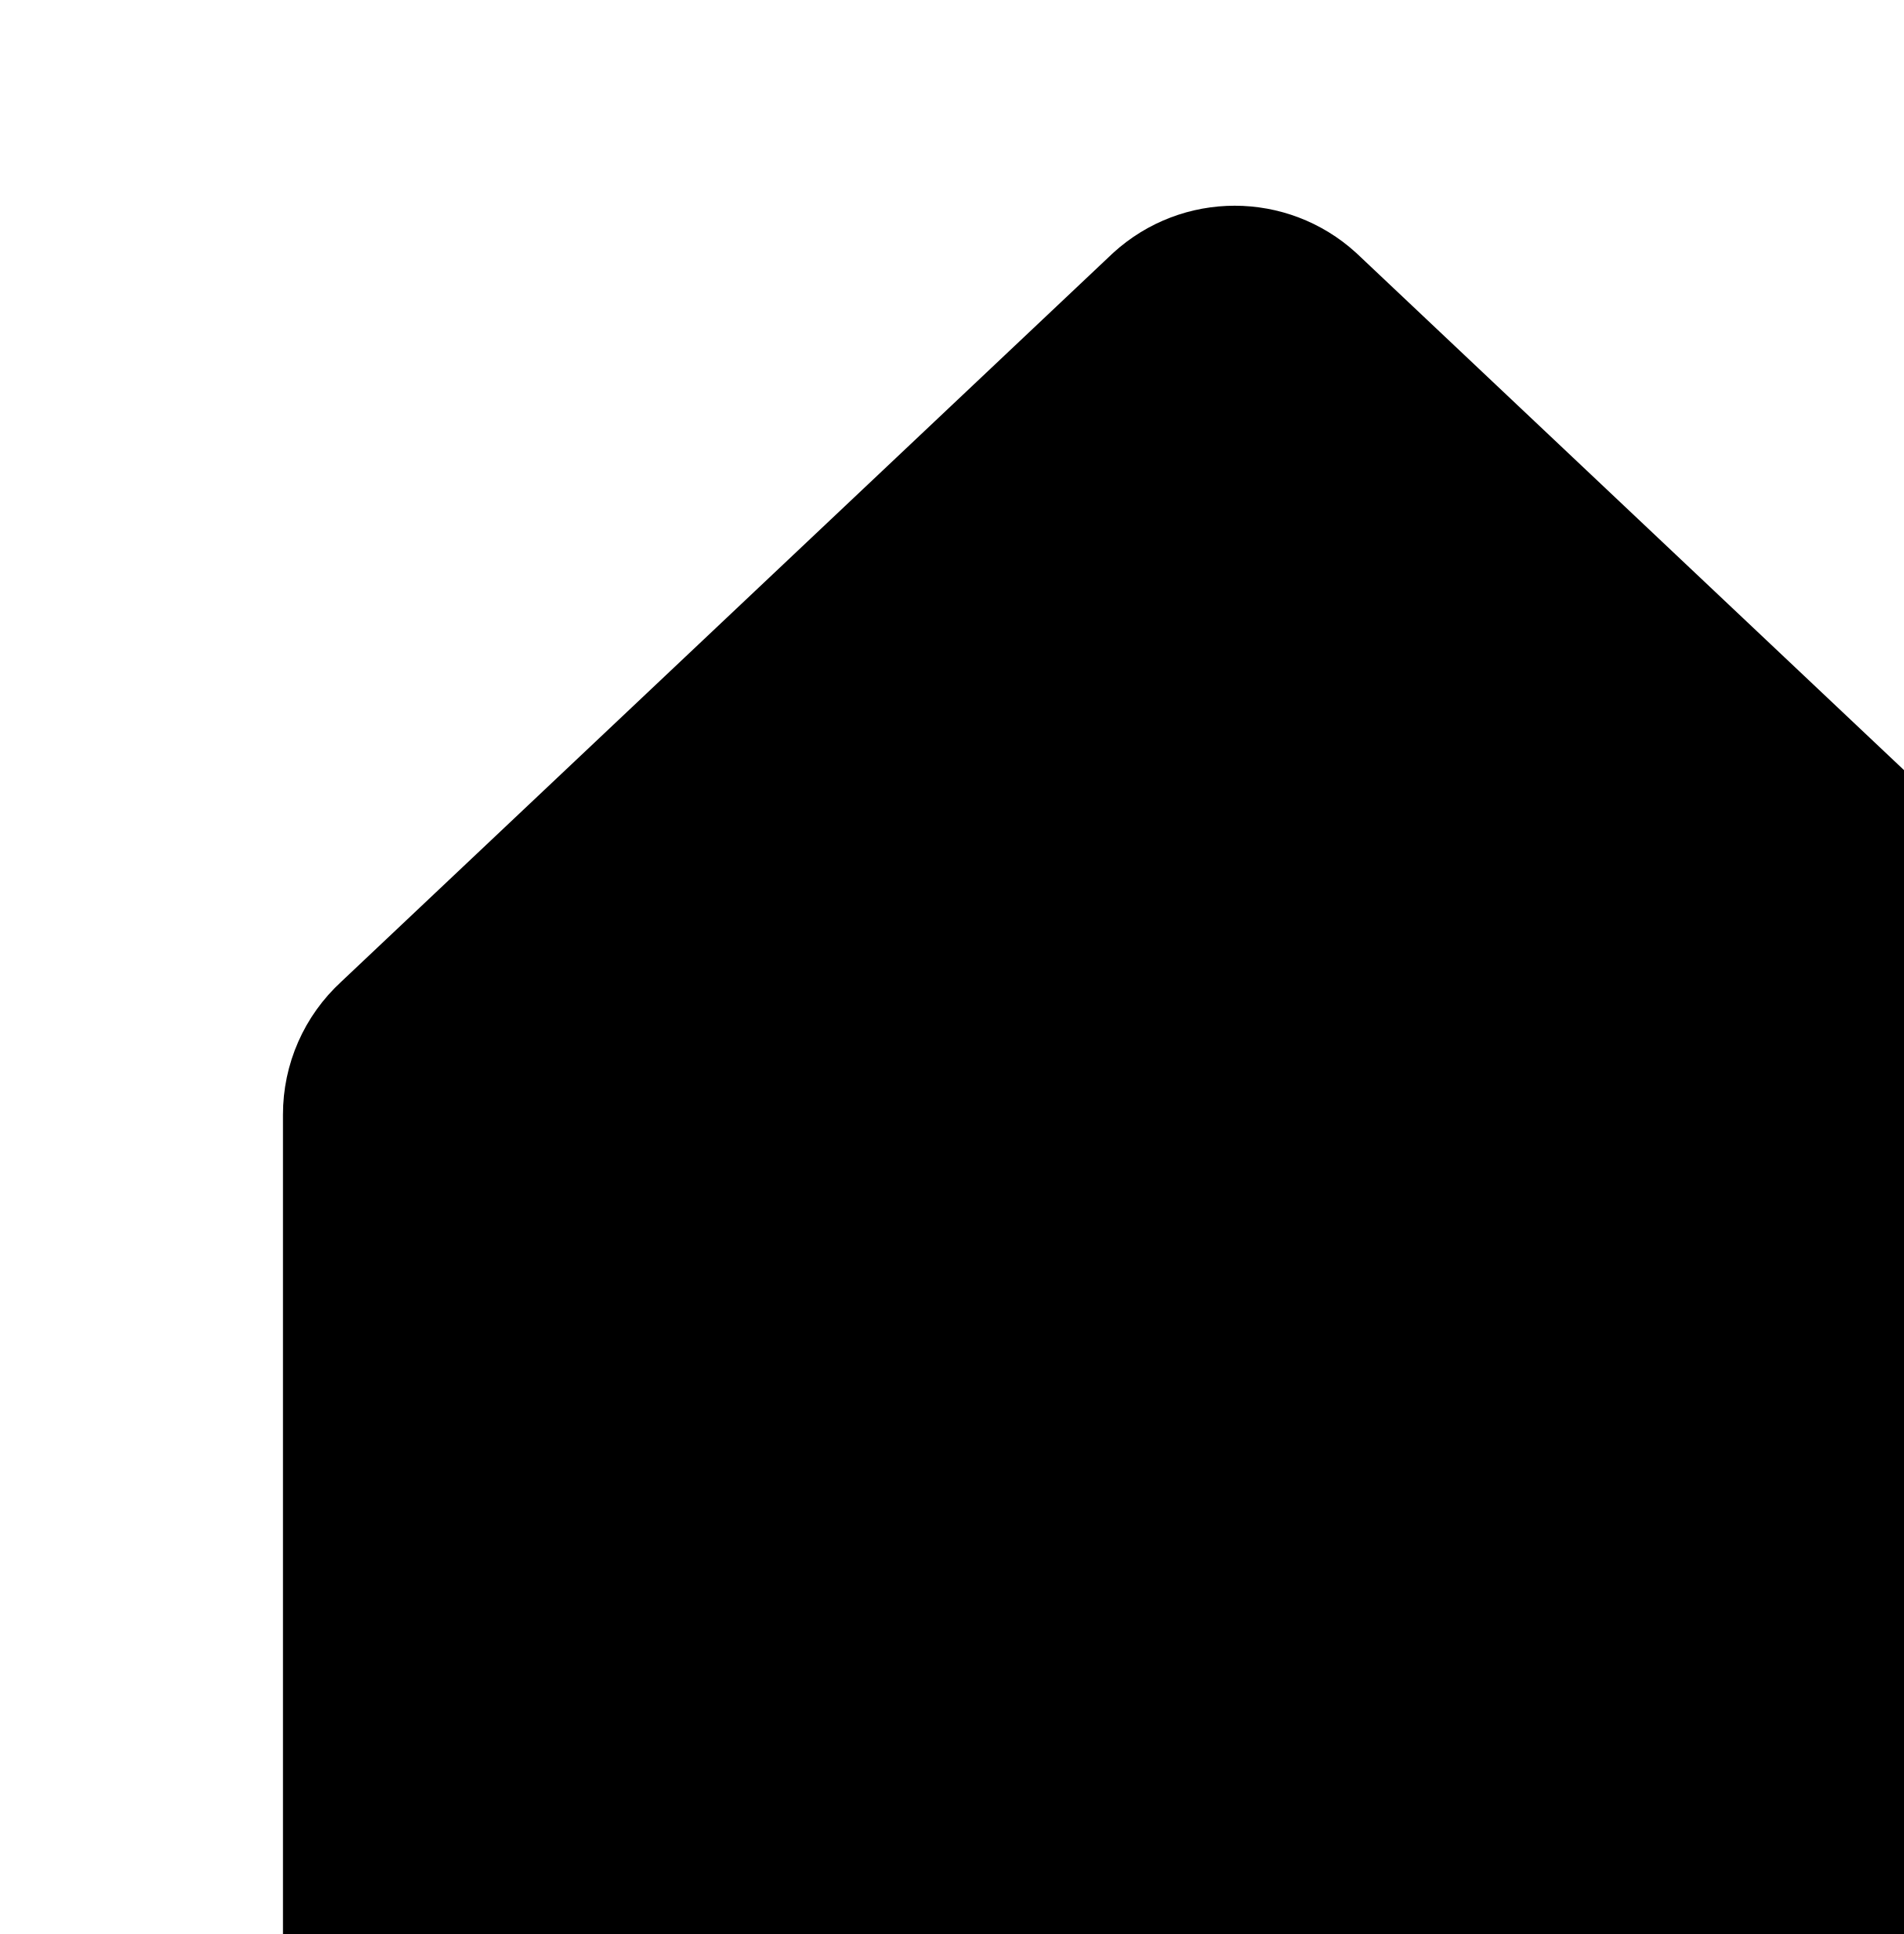
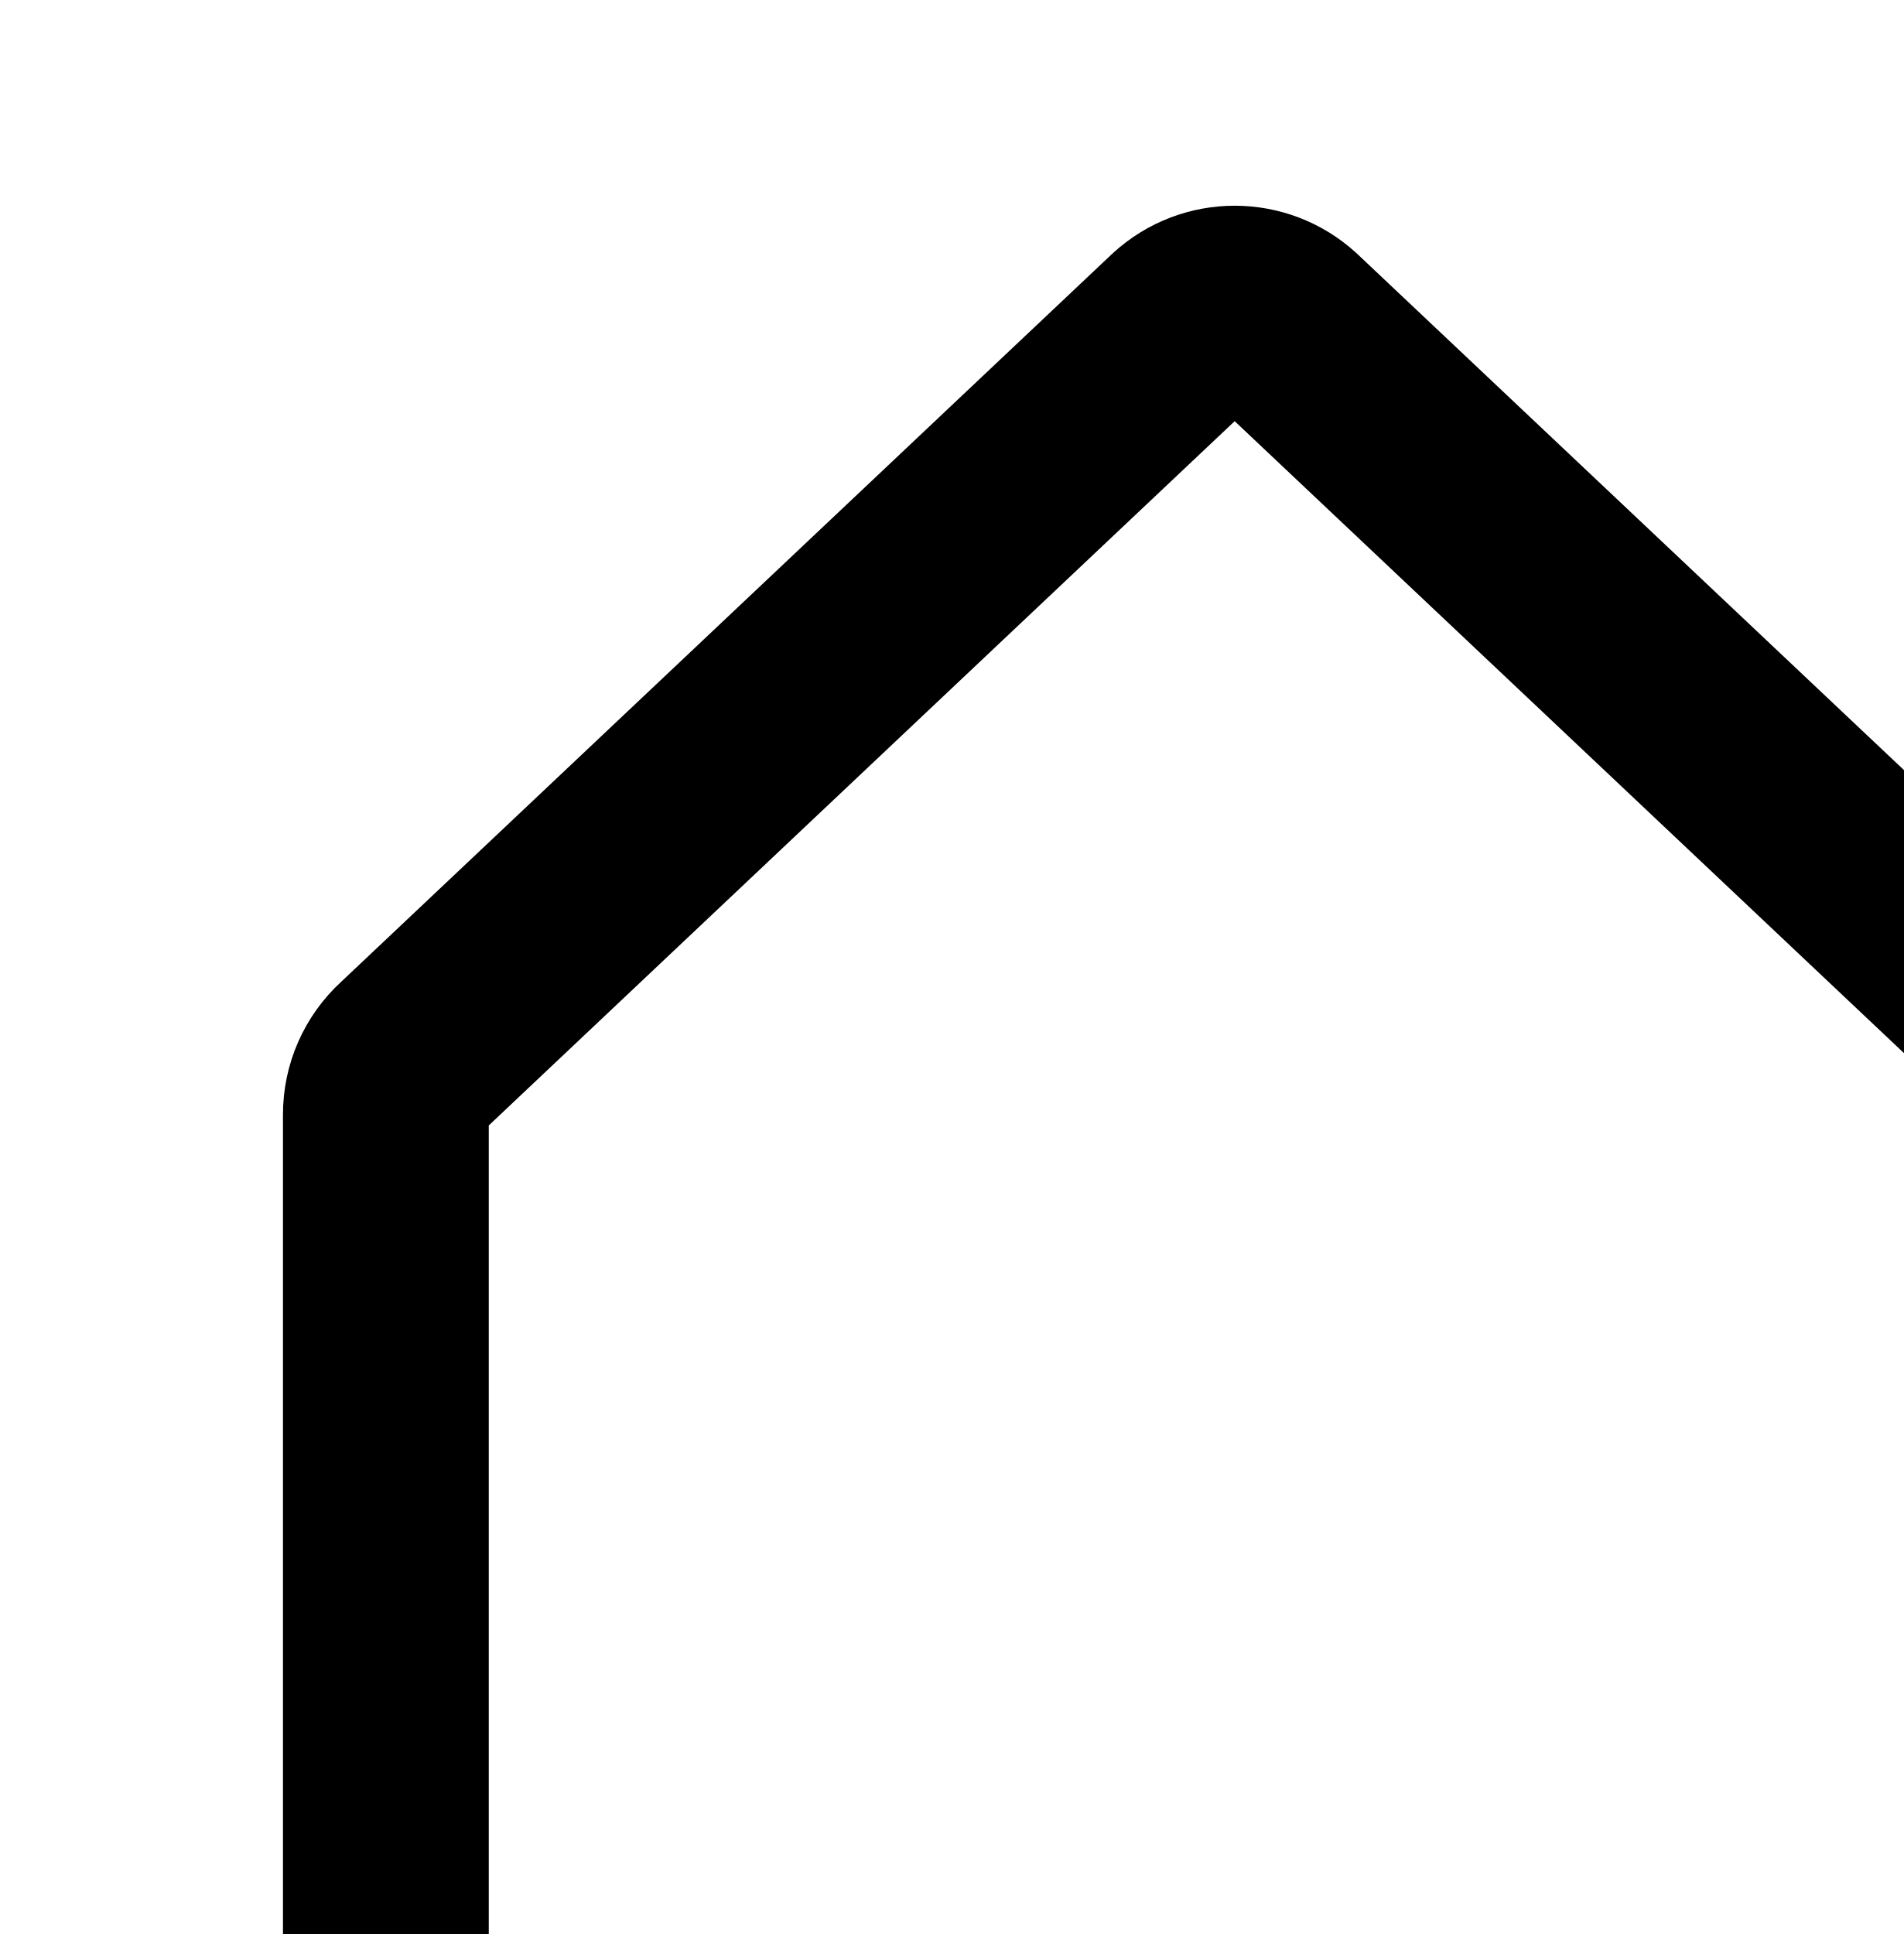
- <svg xmlns="http://www.w3.org/2000/svg">
+ <svg xmlns="http://www.w3.org/2000/svg" fill="none" stroke="currentColor">
  <g clip-path="url(#a)">
-     <path stroke="currentColor" stroke-linecap="round" stroke-linejoin="round" stroke-width="2" d="M12.504 3.195a.75.75 0 0 0-1.01 0l-7.5 7.082a.75.75 0 0 0-.244.555V19.5a.75.75 0 0 0 .75.75h15a.75.75 0 0 0 .75-.75v-8.668a.75.75 0 0 0-.246-.555z" />
+     <path stroke-linecap="round" stroke-linejoin="round" stroke-width="2" d="M12.504 3.195a.75.75 0 0 0-1.01 0l-7.5 7.082a.75.75 0 0 0-.244.555V19.5a.75.75 0 0 0 .75.75h15a.75.75 0 0 0 .75-.75v-8.668a.75.75 0 0 0-.246-.555z" />
  </g>
  <defs>
    <clipPath id="a">
-       <path stroke="currentColor" d="M0 0h24v24H0z" />
+       <path d="M0 0h24v24H0z" />
    </clipPath>
  </defs>
</svg>
